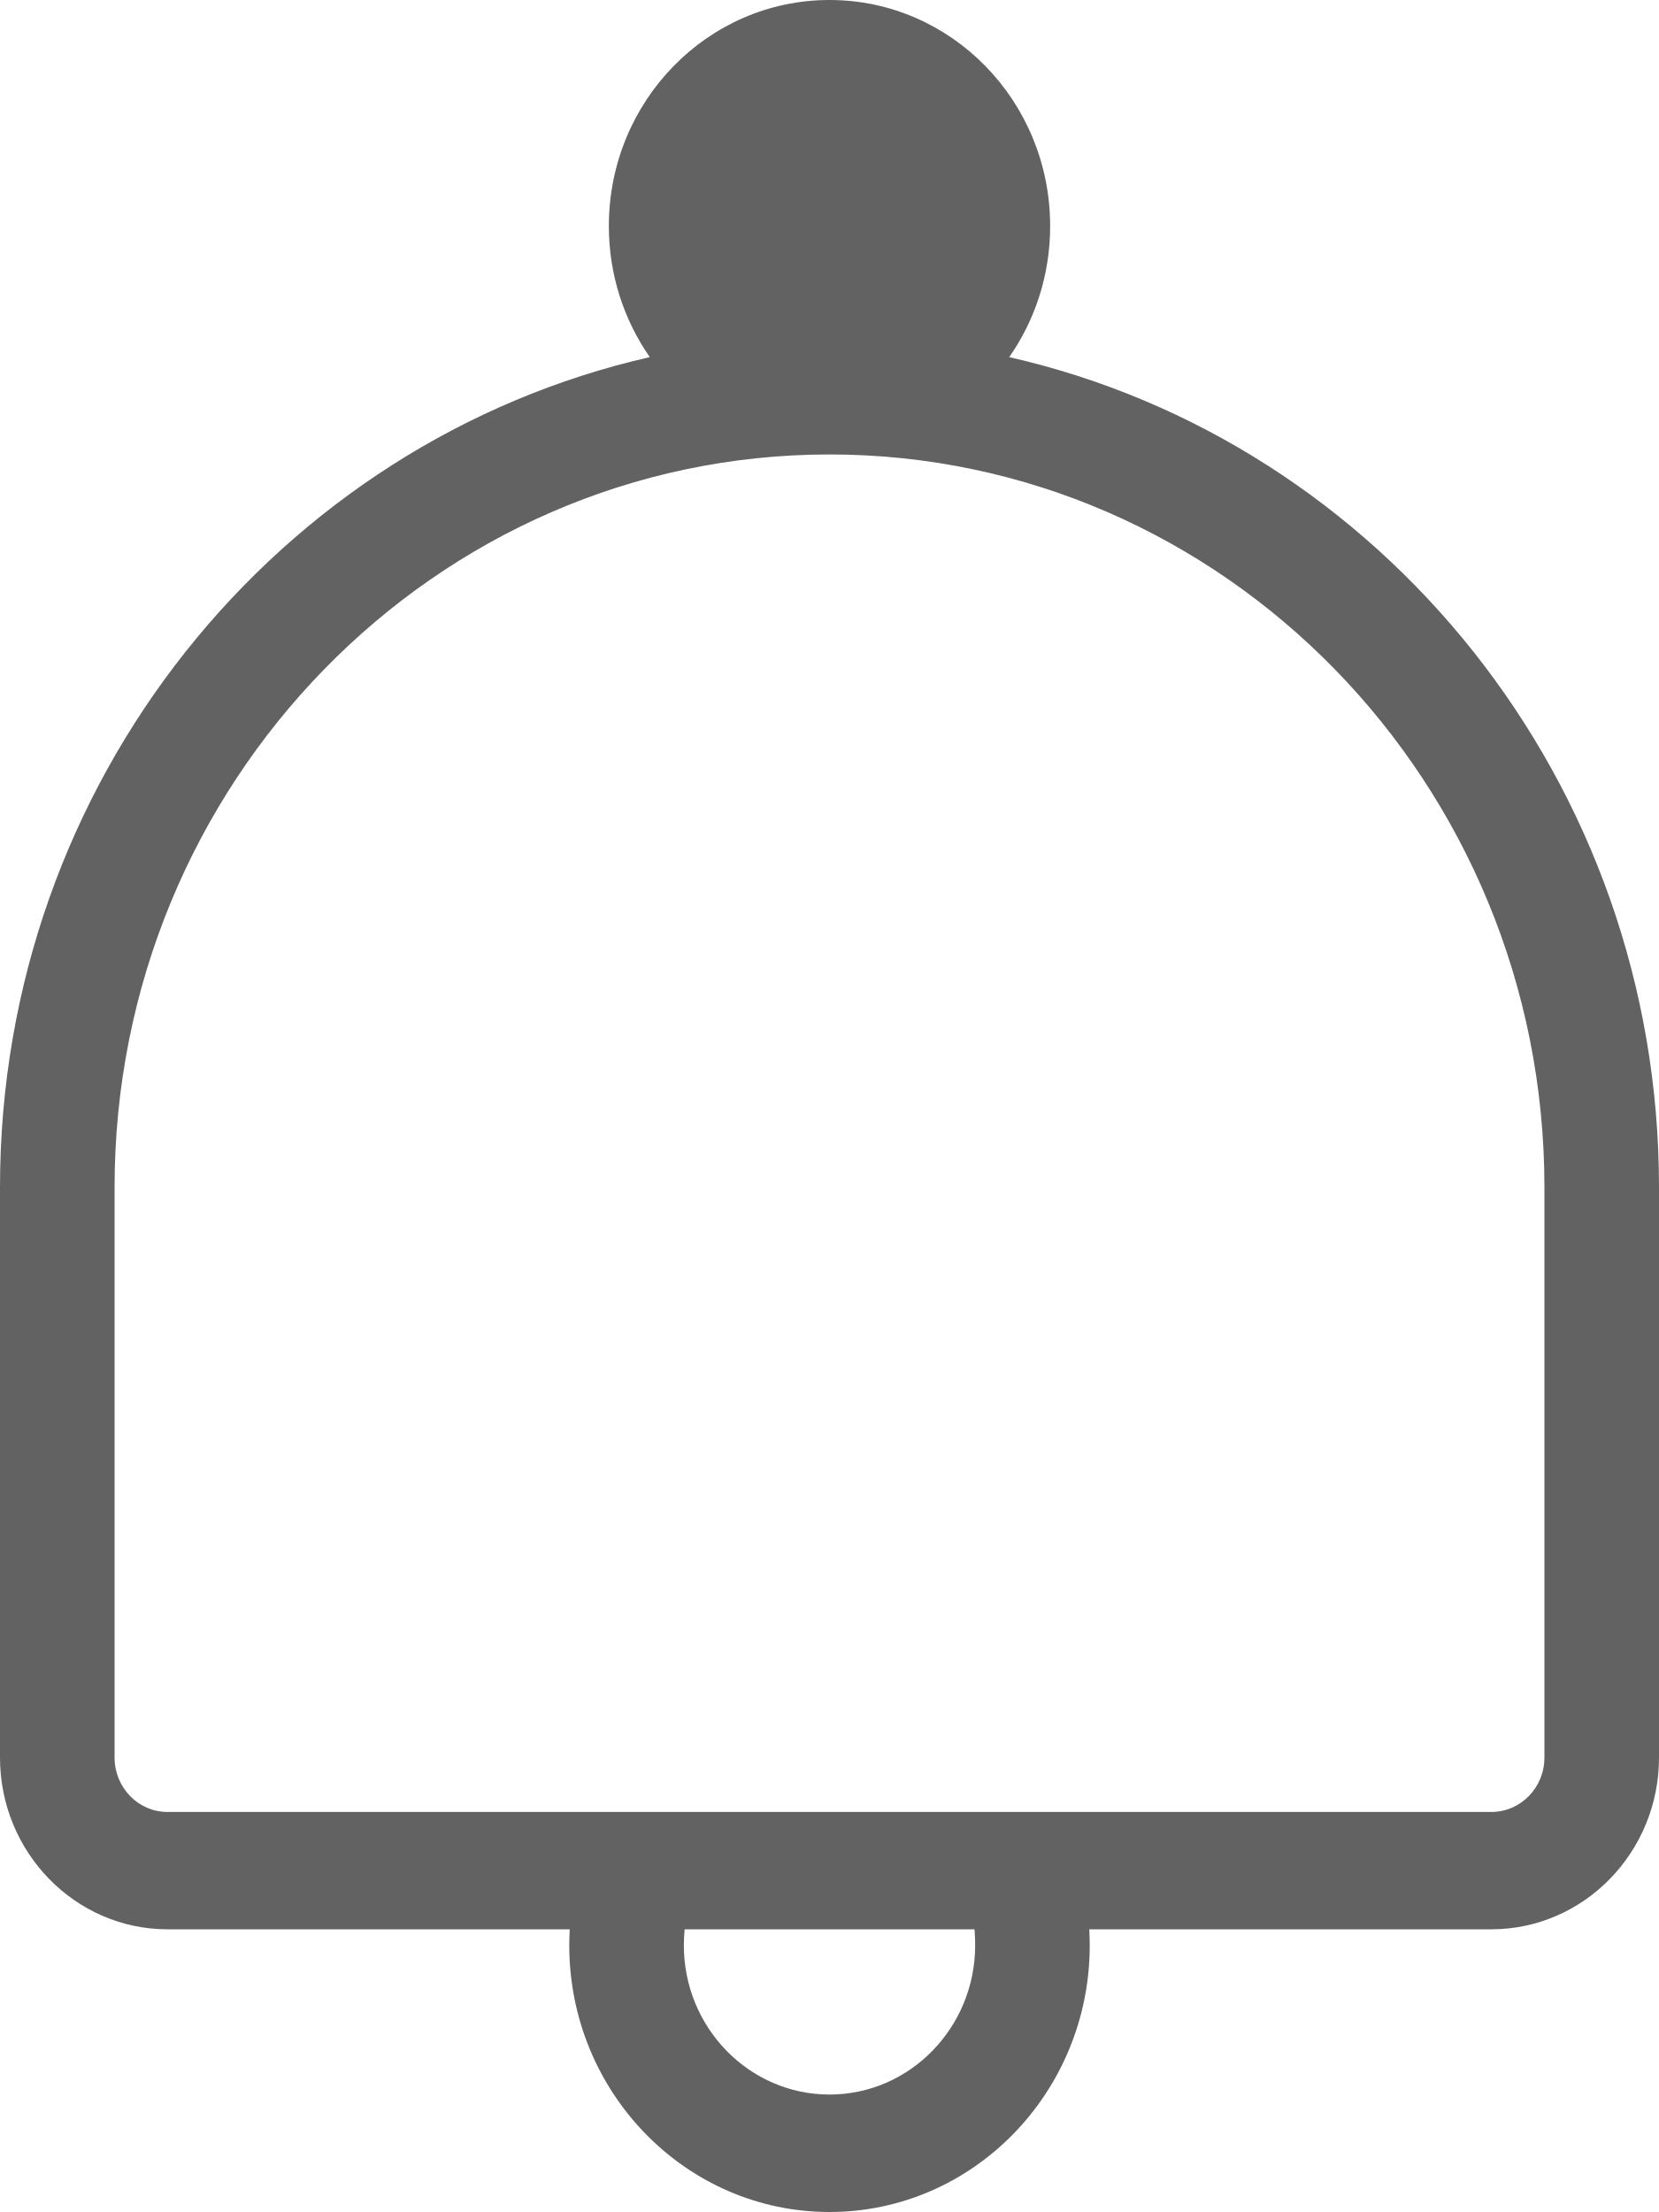
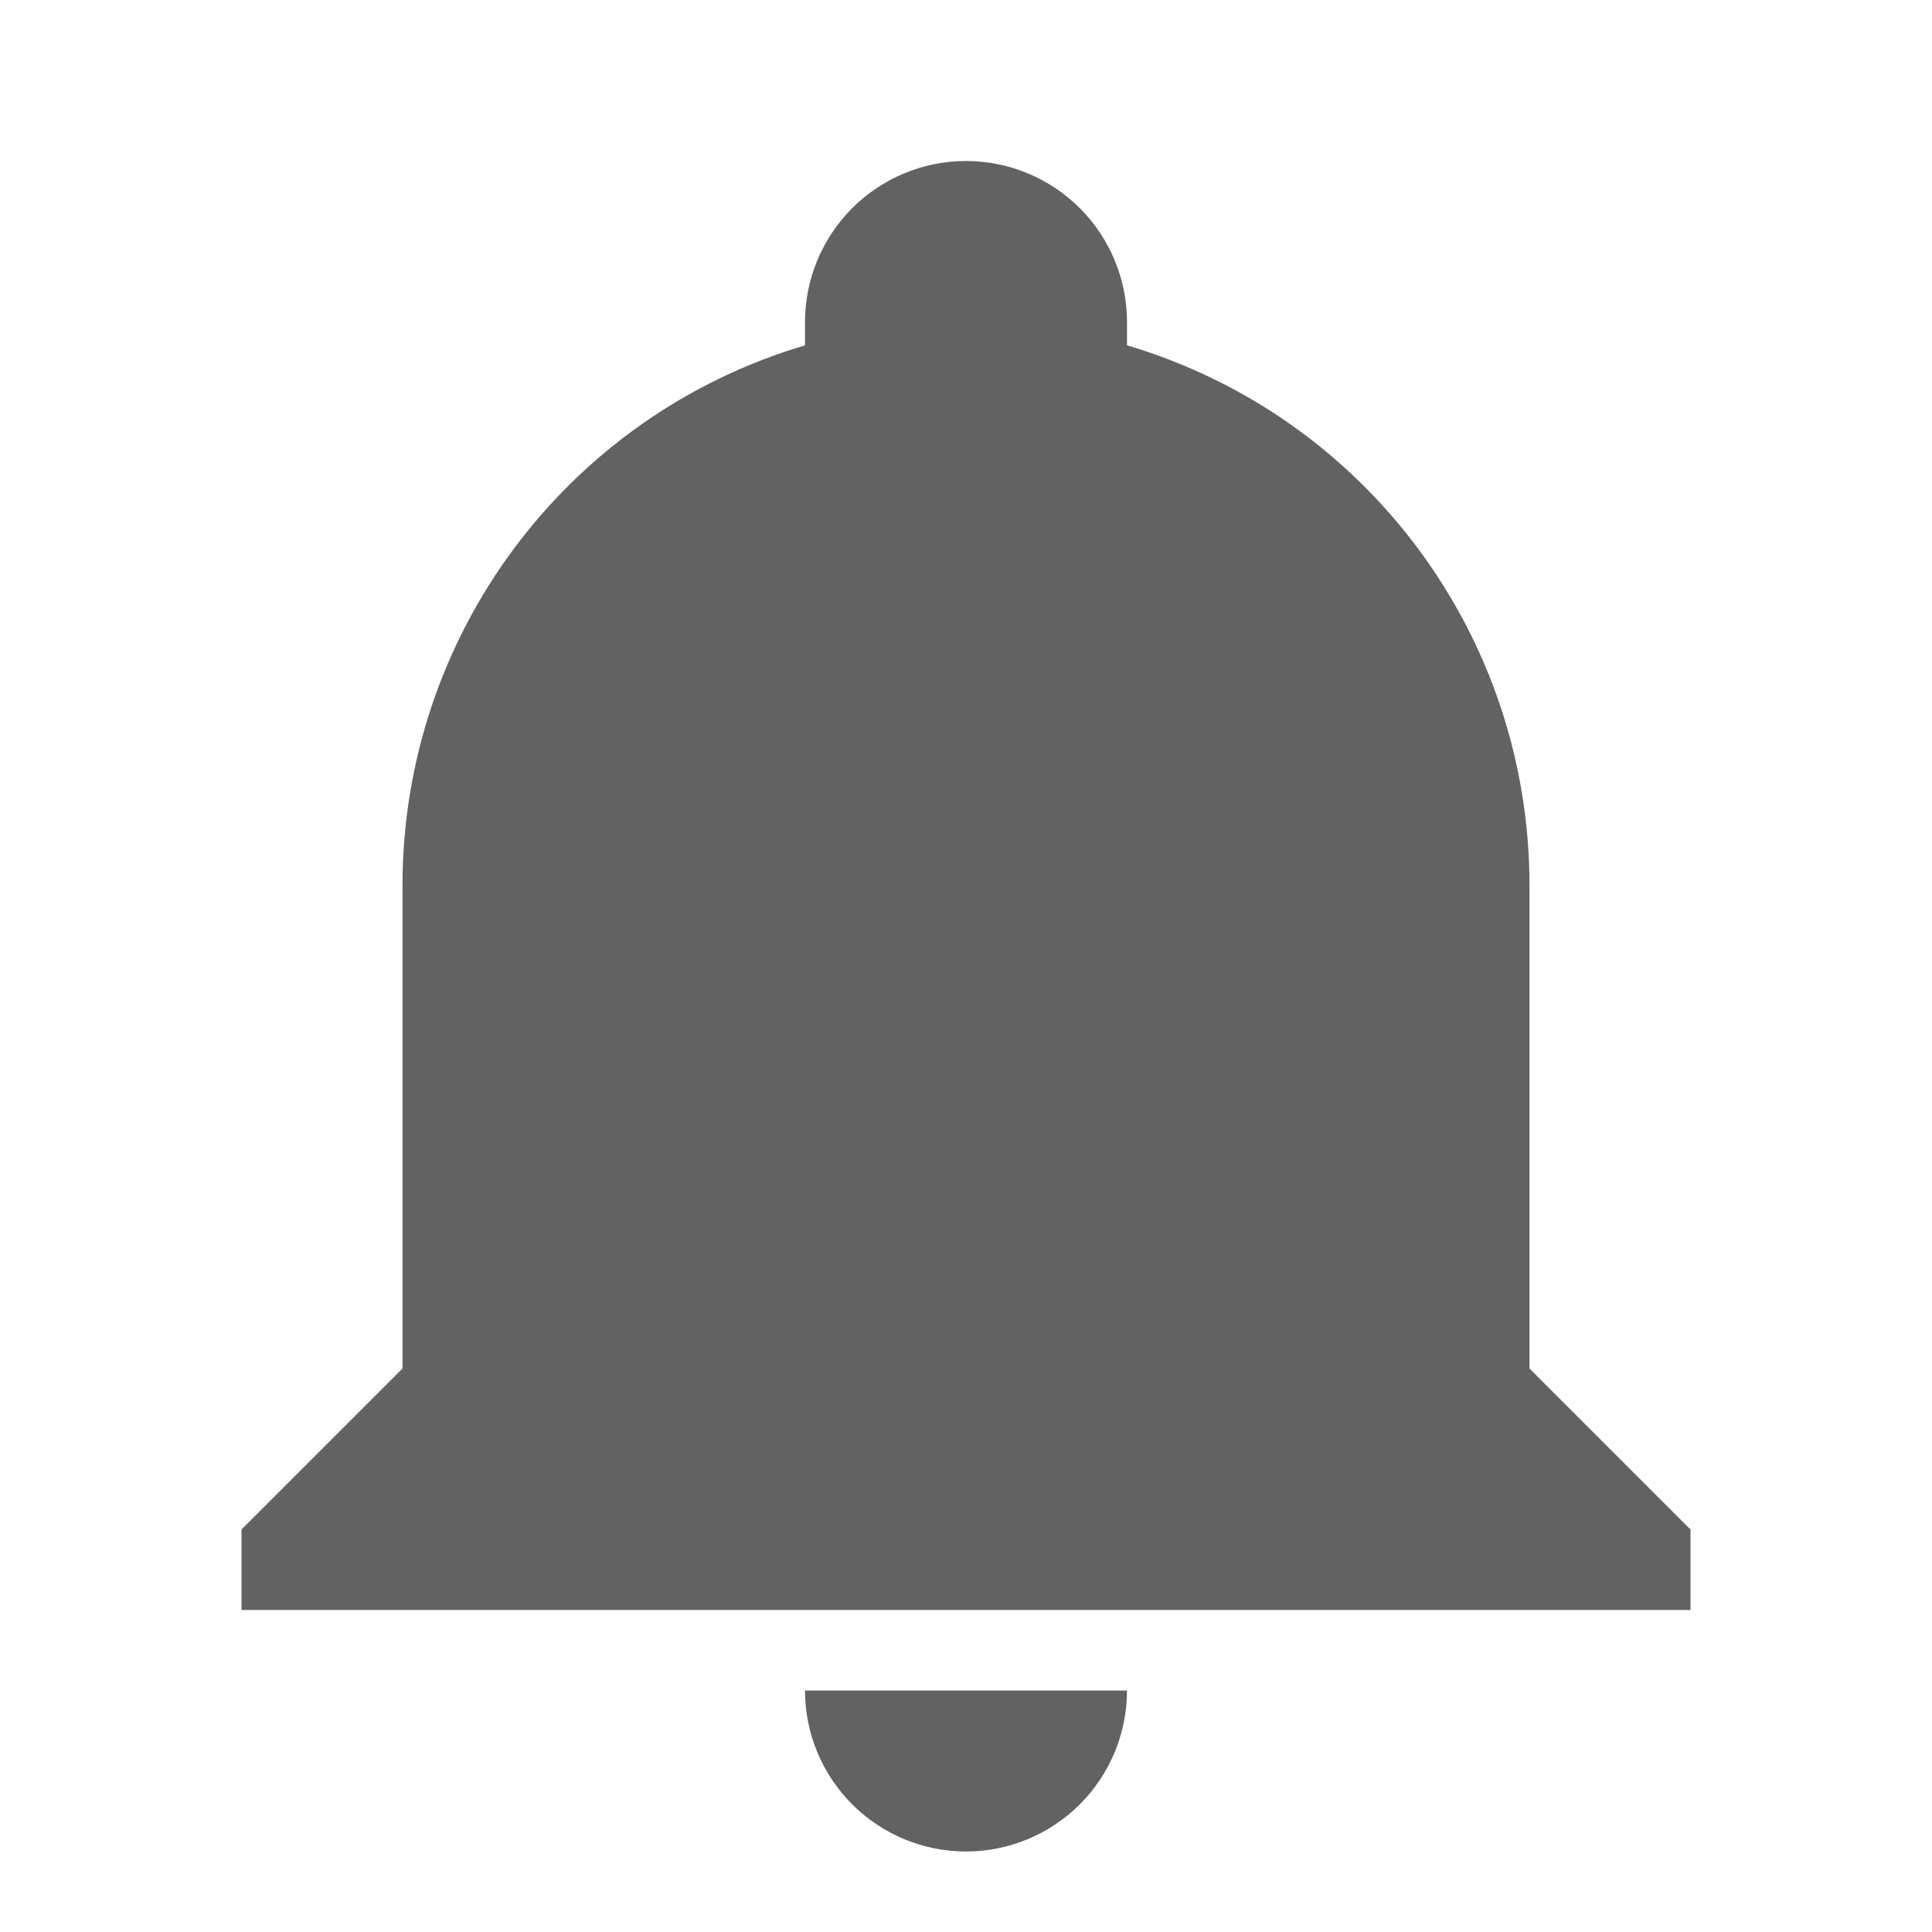
- <svg xmlns="http://www.w3.org/2000/svg" width="15" height="20" viewBox="0 0 15 20" fill="none">
-   <path fill-rule="evenodd" clip-rule="evenodd" d="M13.964 15.891C13.964 16.163 13.749 16.383 13.484 16.383H9.228H9.22H1.515C1.25 16.383 1.036 16.163 1.036 15.891V10.733C1.036 7.081 3.935 4.109 7.5 4.109C11.065 4.109 13.964 7.081 13.964 10.733V15.891ZM7.5 18.938C6.774 18.938 6.183 18.333 6.183 17.588C6.183 17.54 6.186 17.492 6.19 17.444H8.811C8.815 17.492 8.817 17.54 8.817 17.588C8.817 18.333 8.226 18.938 7.5 18.938ZM9.125 3.229C9.358 2.895 9.495 2.487 9.495 2.044C9.495 0.915 8.602 0 7.5 0C6.398 0 5.505 0.915 5.505 2.044C5.505 2.487 5.643 2.895 5.875 3.229C2.518 3.992 0 7.065 0 10.733V15.891C0 16.748 0.68 17.444 1.515 17.444H5.151C5.149 17.492 5.147 17.54 5.147 17.588C5.147 18.919 6.202 20 7.5 20C8.798 20 9.853 18.919 9.853 17.588C9.853 17.54 9.851 17.492 9.849 17.444H13.484C14.32 17.444 15 16.748 15 15.891V10.733C15 7.065 12.483 3.992 9.125 3.229Z" fill="#626262" />
+ <svg xmlns="http://www.w3.org/2000/svg" width="24" height="24" viewBox="0 0 24 24" fill="none">
+   <path d="M21 19V20H3V19L5 17V11C5 7.9 7.03 5.17 10 4.29C10 4.19 10 4.1 10 4C10 3.47 10.211 2.961 10.586 2.586C10.961 2.211 11.47 2 12 2C12.53 2 13.039 2.211 13.414 2.586C13.789 2.961 14 3.47 14 4C14 4.1 14 4.19 14 4.29C16.97 5.17 19 7.9 19 11V17L21 19ZM14 21C14 21.53 13.789 22.039 13.414 22.414C13.039 22.789 12.53 23 12 23C11.47 23 10.961 22.789 10.586 22.414C10.211 22.039 10 21.53 10 21" fill="#626262" />
</svg>
